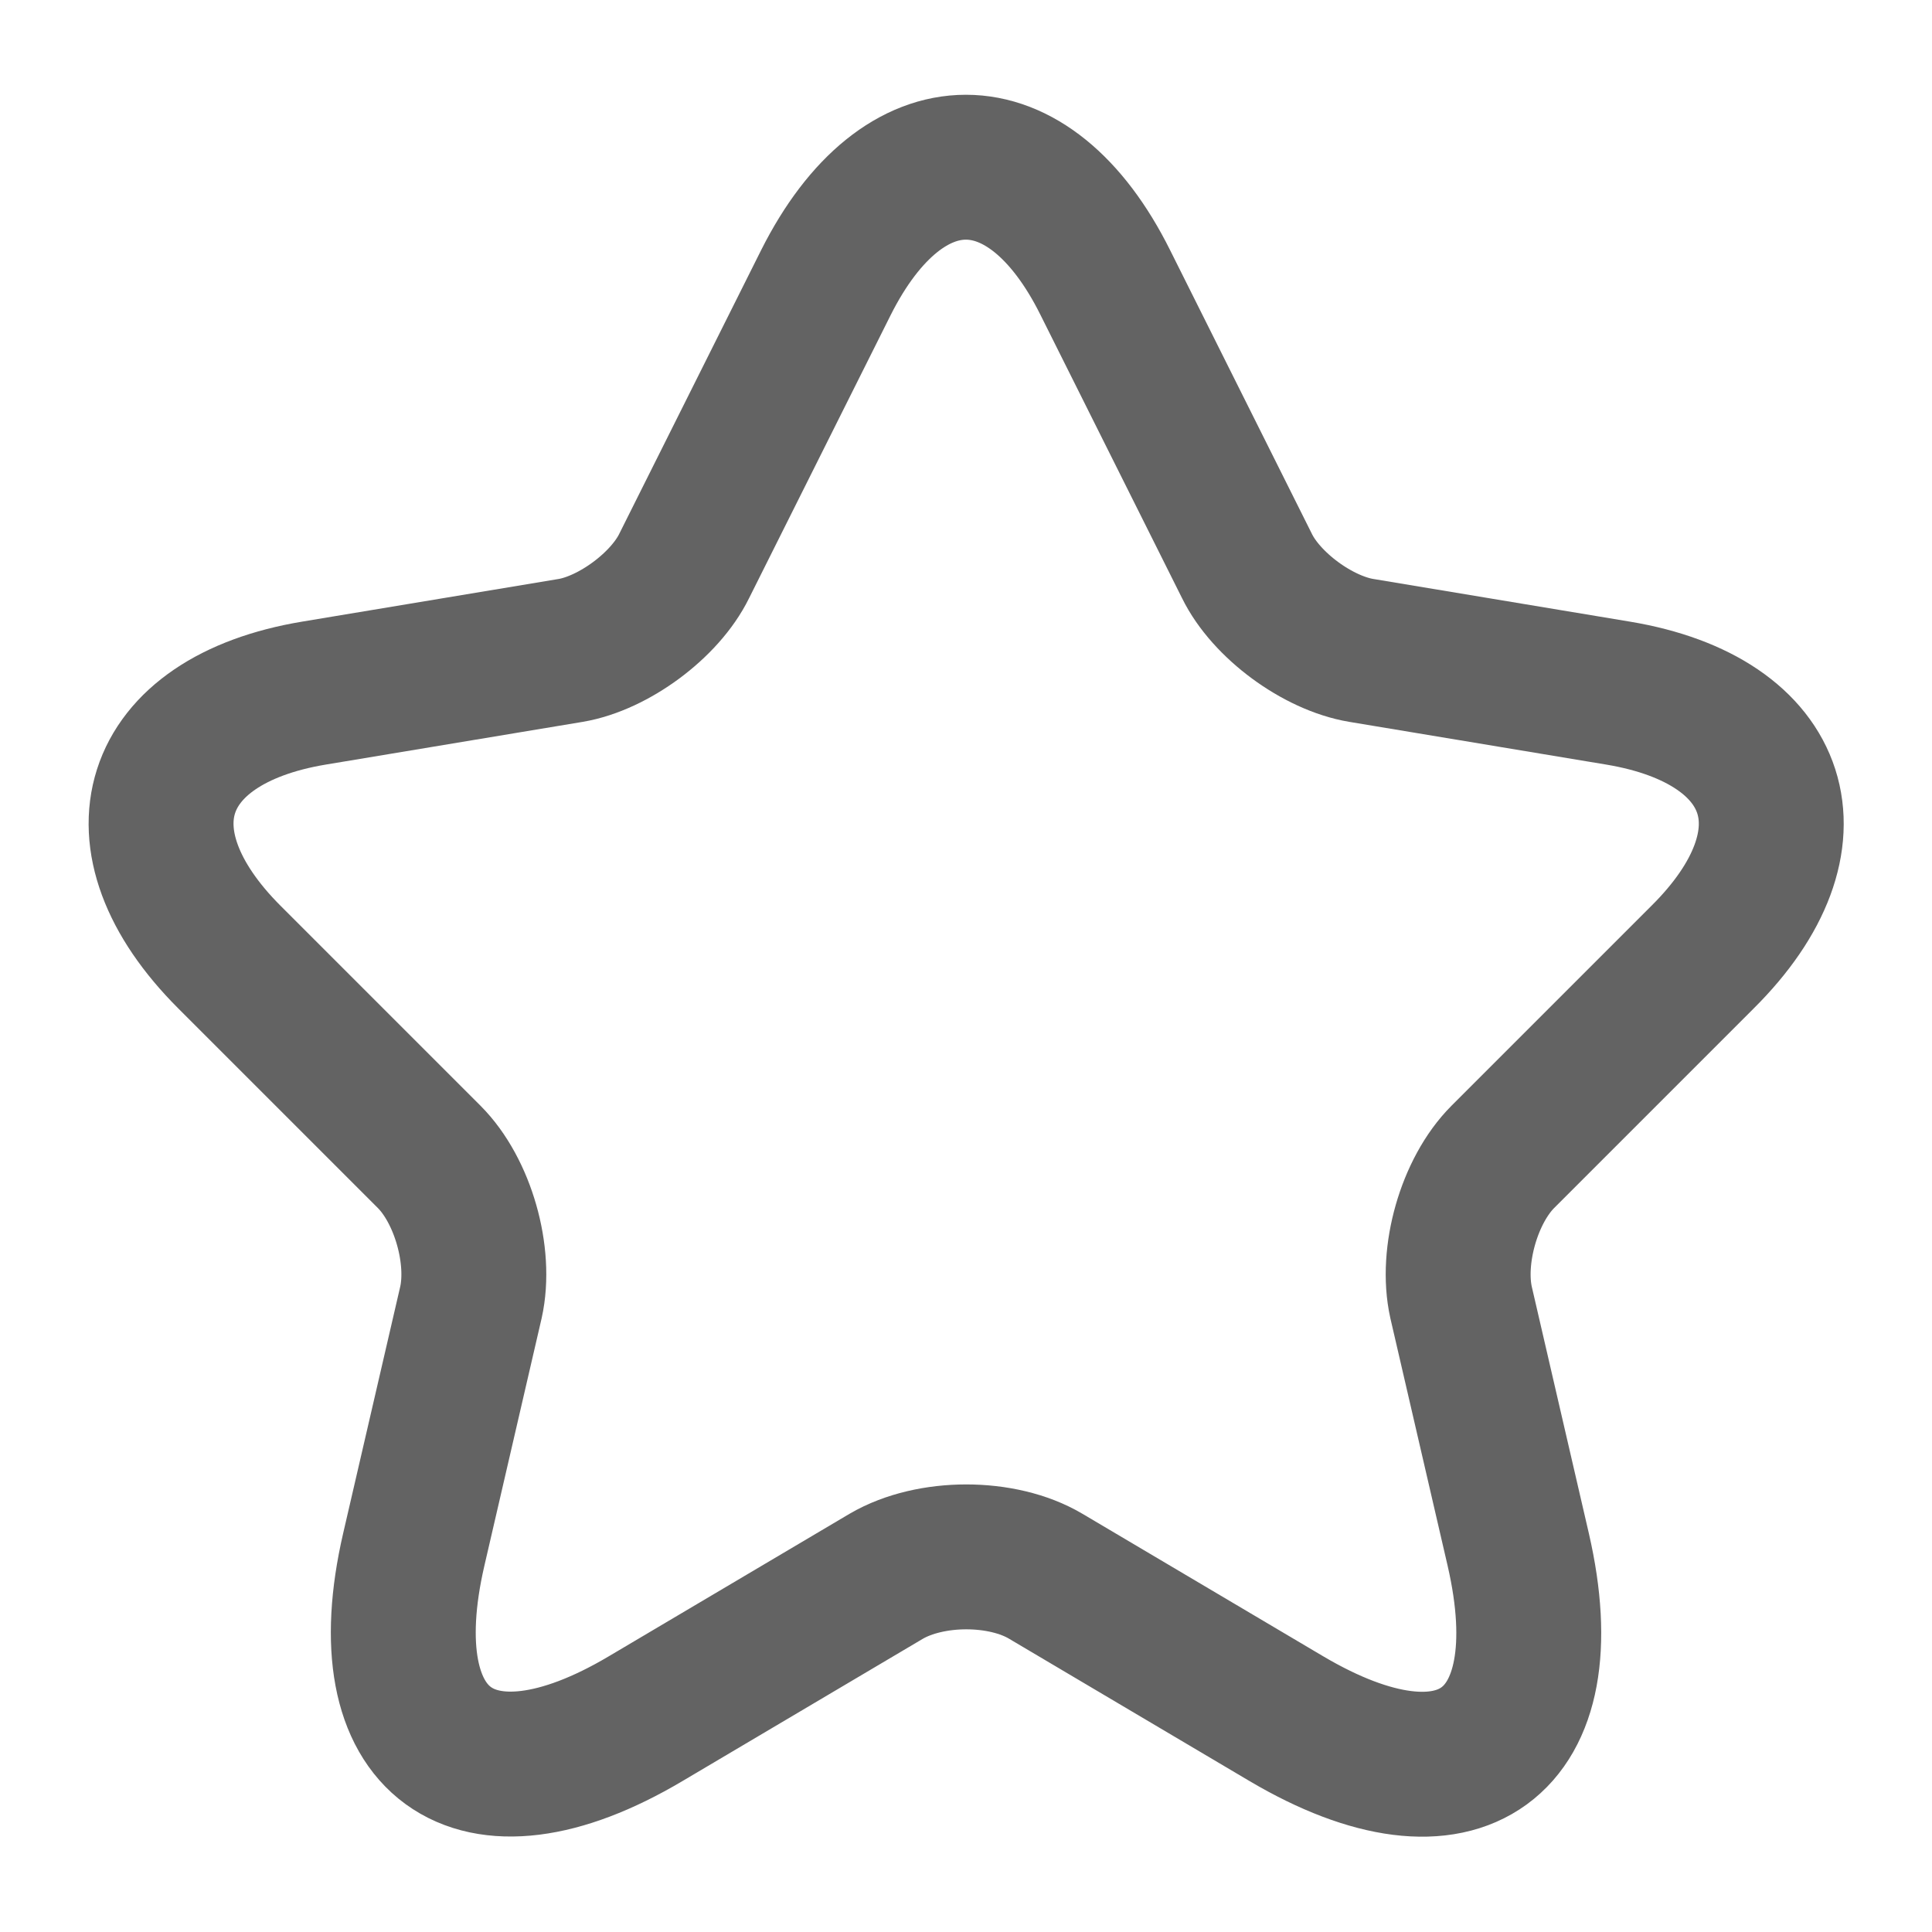
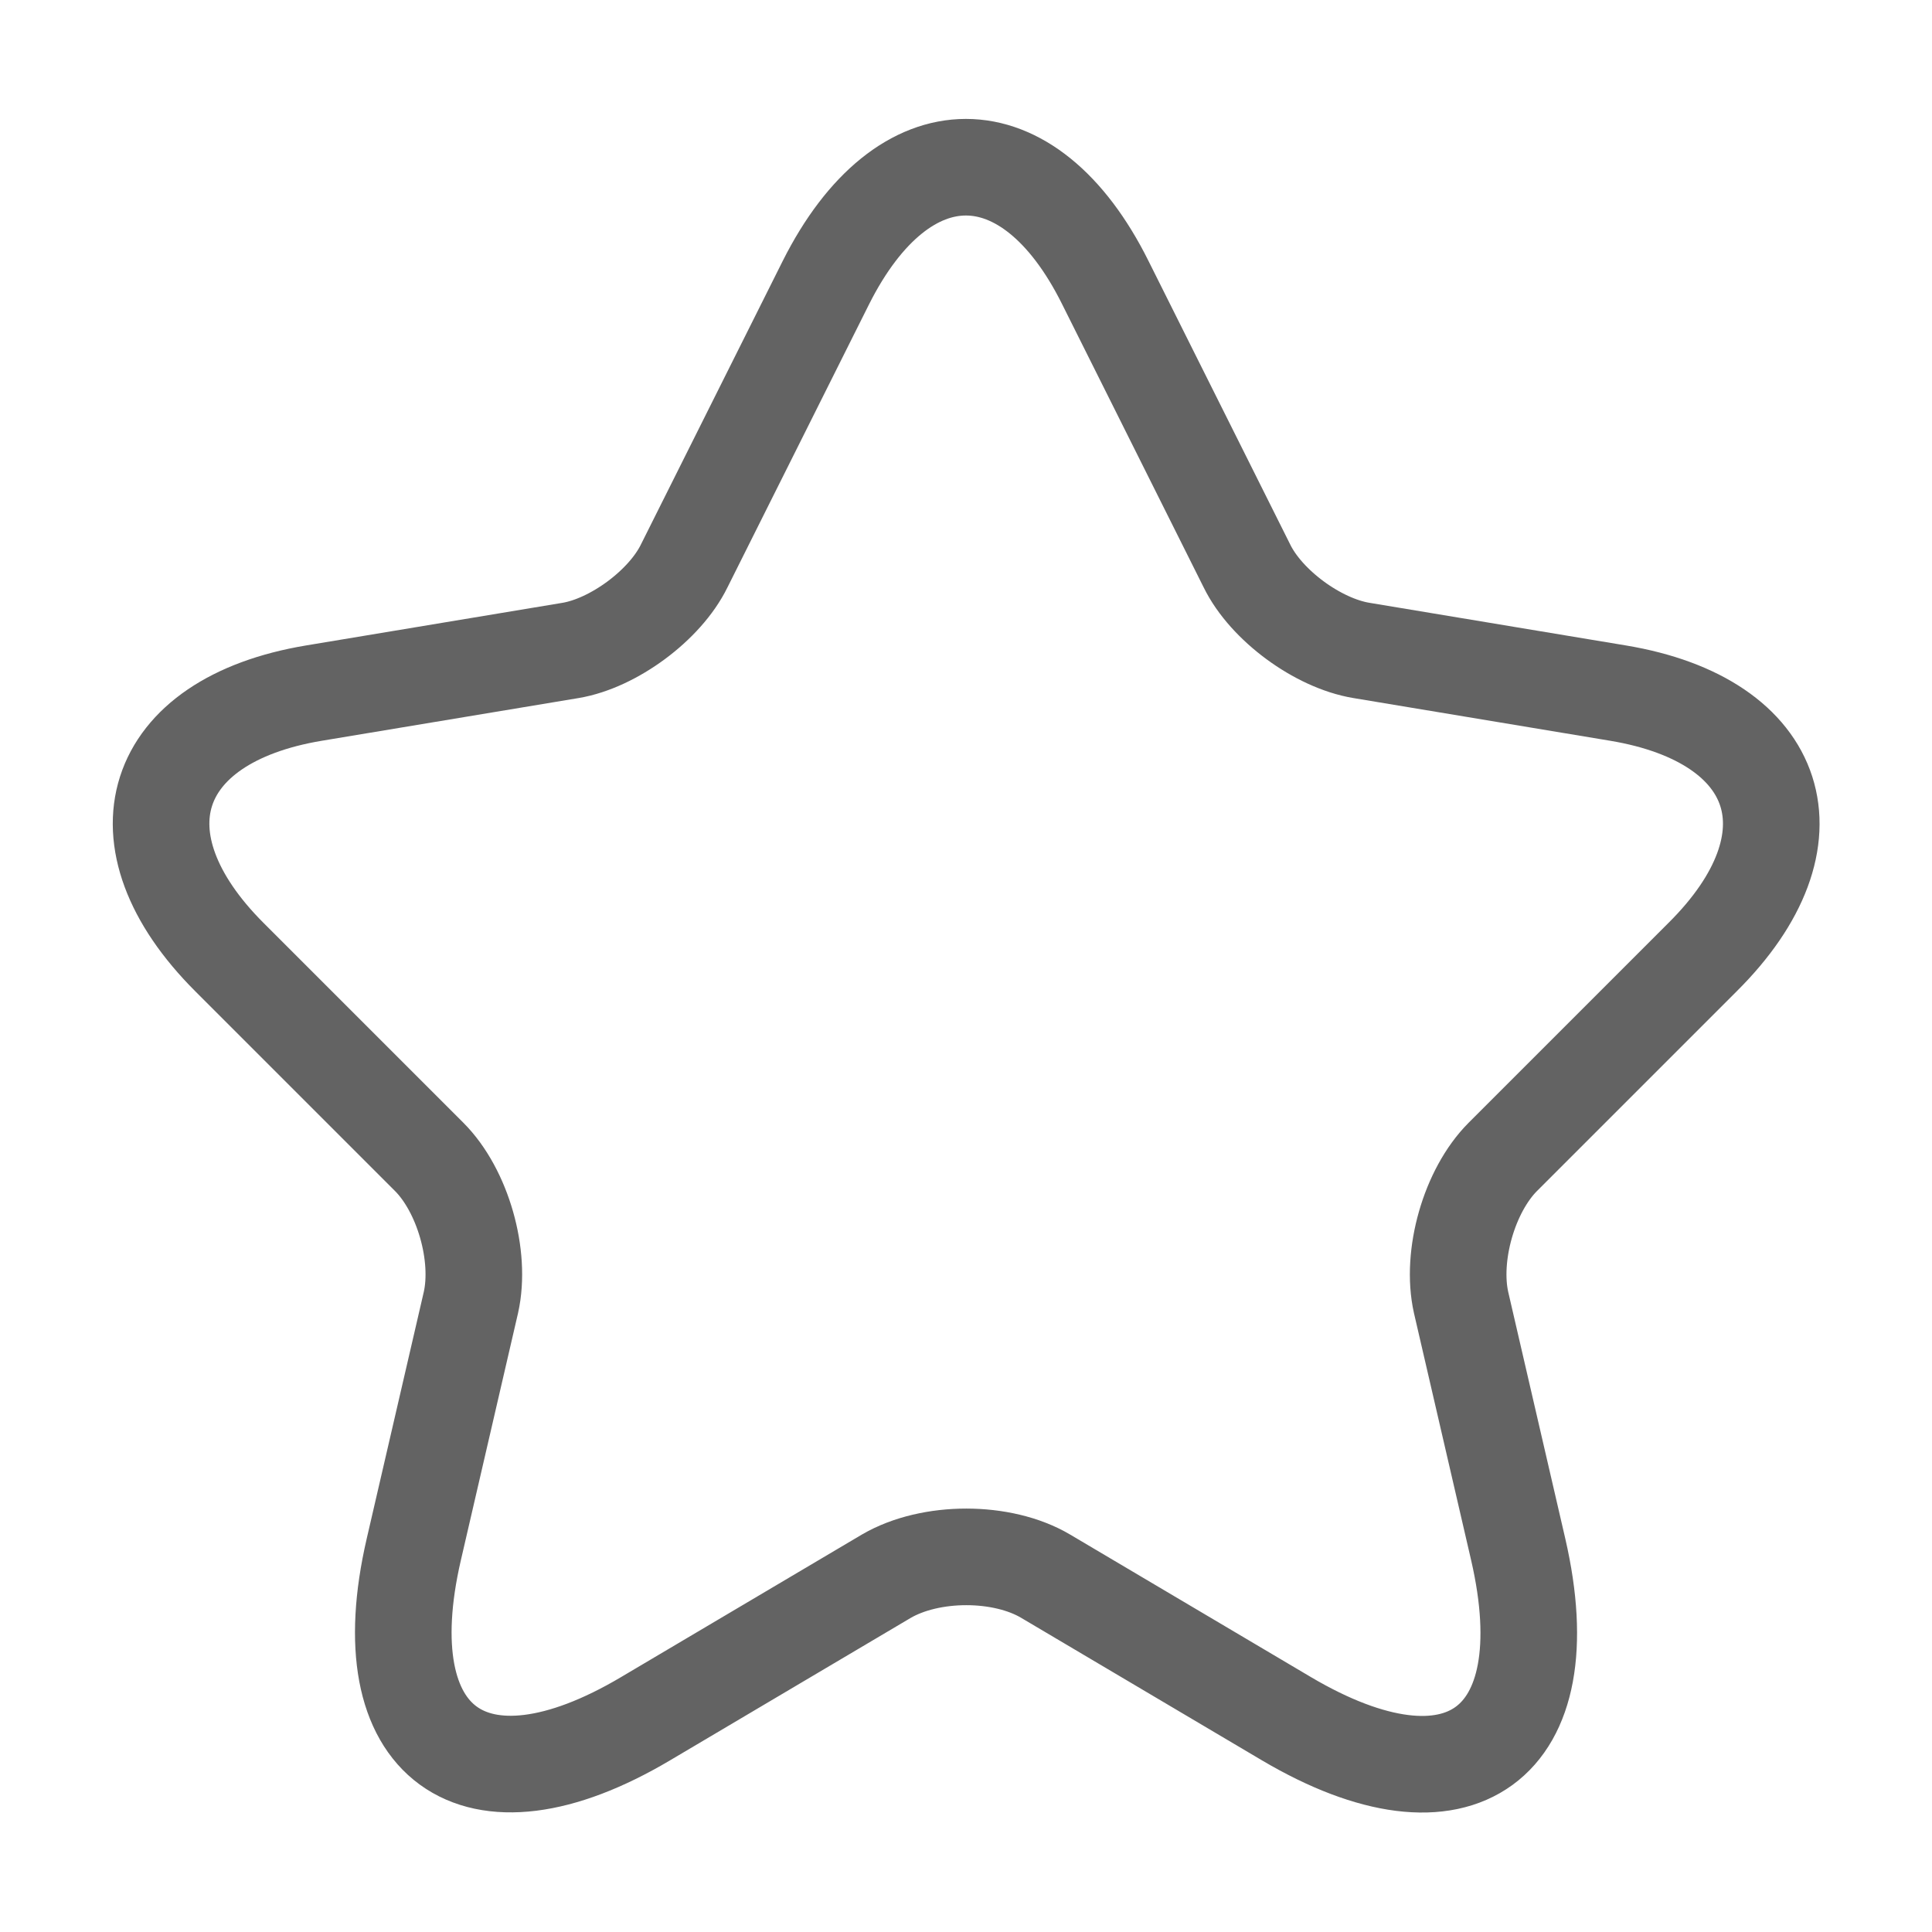
<svg xmlns="http://www.w3.org/2000/svg" width="20" height="20" viewBox="0 0 20 20" fill="none">
-   <path d="M12.908 5.858C13.108 6.267 13.642 6.658 14.092 6.733L16.75 7.175C18.45 7.458 18.85 8.692 17.625 9.908L15.558 11.975C15.208 12.325 15.017 13 15.125 13.483L15.717 16.042C16.183 18.067 15.108 18.85 13.317 17.792L10.825 16.317C10.375 16.05 9.633 16.05 9.175 16.317L6.683 17.792C4.9 18.85 3.817 18.058 4.283 16.042L4.875 13.483C4.983 13 4.792 12.325 4.442 11.975L2.375 9.908C1.158 8.692 1.55 7.458 3.25 7.175L5.908 6.733C6.35 6.658 6.883 6.267 7.083 5.858L8.55 2.925C9.35 1.333 10.65 1.333 11.442 2.925L12.908 5.858Z" stroke="#636363" stroke-width="1.5" stroke-linecap="round" stroke-linejoin="round" />
+   <path d="M12.908 5.858C13.108 6.267 13.642 6.658 14.092 6.733L16.75 7.175C18.45 7.458 18.85 8.692 17.625 9.908L15.558 11.975C15.208 12.325 15.017 13 15.125 13.483L15.717 16.042C16.183 18.067 15.108 18.85 13.317 17.792L10.825 16.317C10.375 16.05 9.633 16.05 9.175 16.317L6.683 17.792C4.9 18.85 3.817 18.058 4.283 16.042L4.875 13.483C4.983 13 4.792 12.325 4.442 11.975L2.375 9.908C1.158 8.692 1.55 7.458 3.25 7.175L5.908 6.733C6.35 6.658 6.883 6.267 7.083 5.858L8.55 2.925C9.35 1.333 10.65 1.333 11.442 2.925L12.908 5.858Z" stroke="#636363" strokeWidth="1.5" strokeLinecap="round" stroke-linejoin="round" />
</svg>
